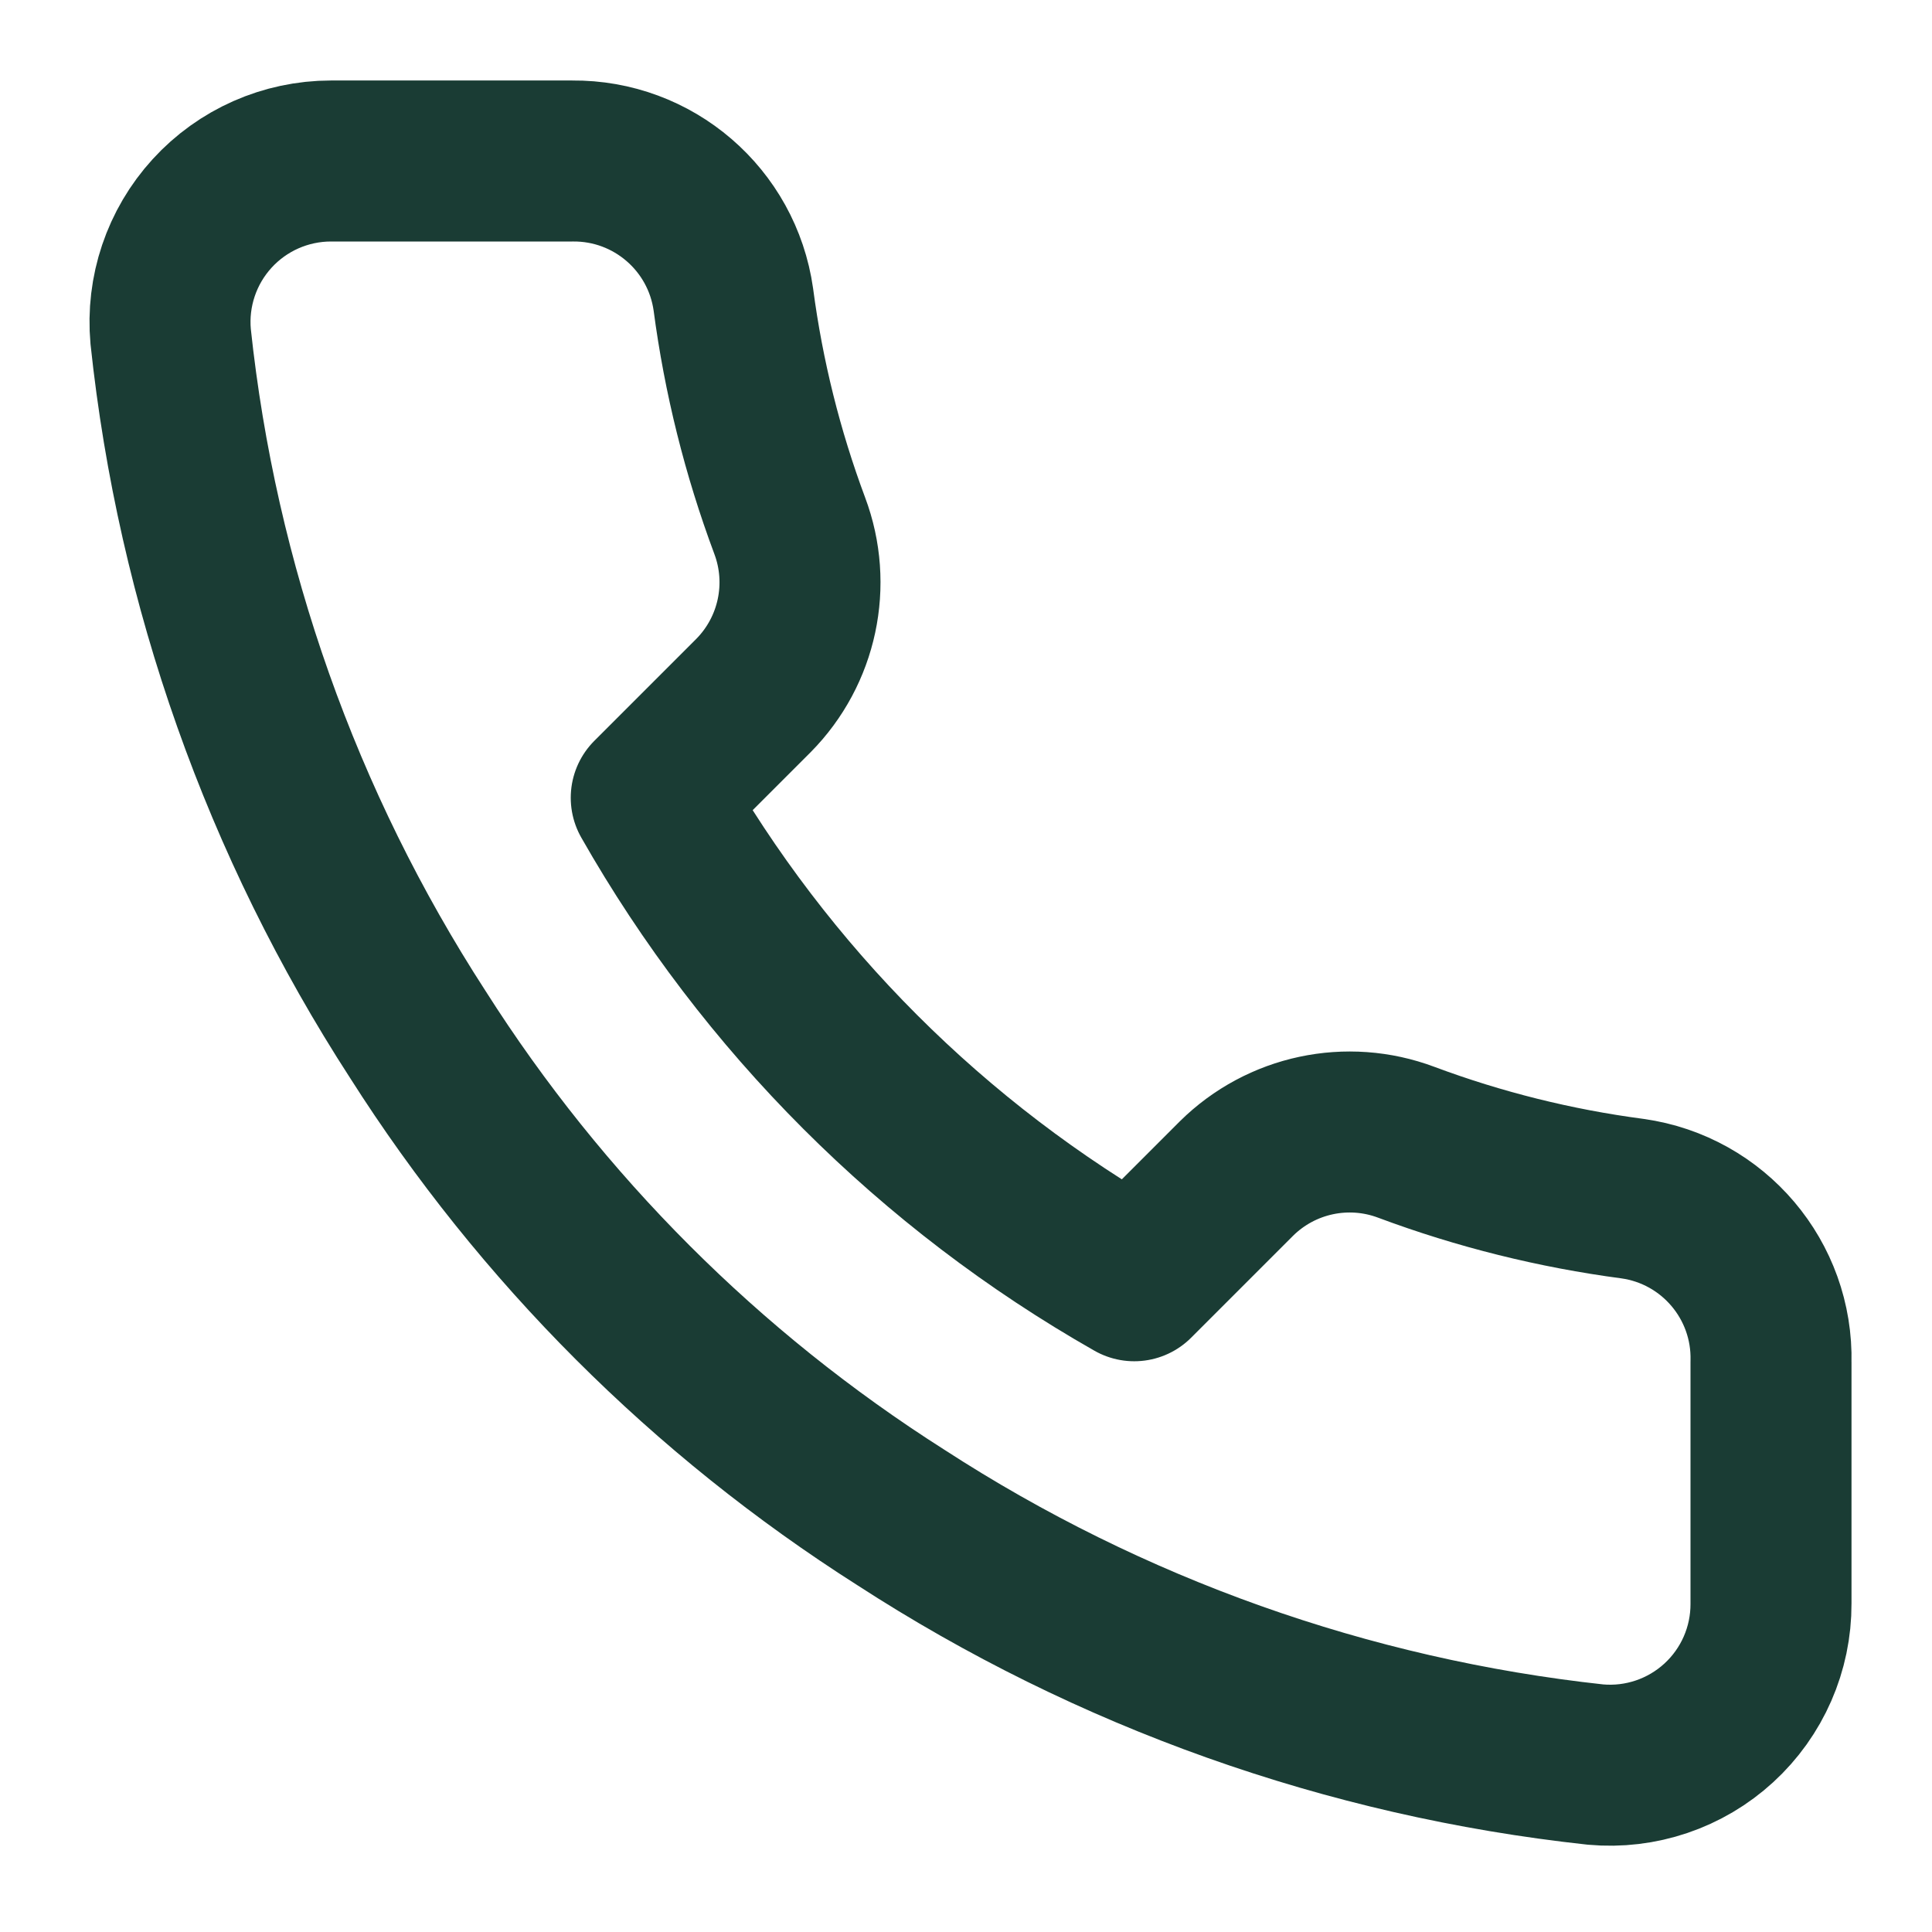
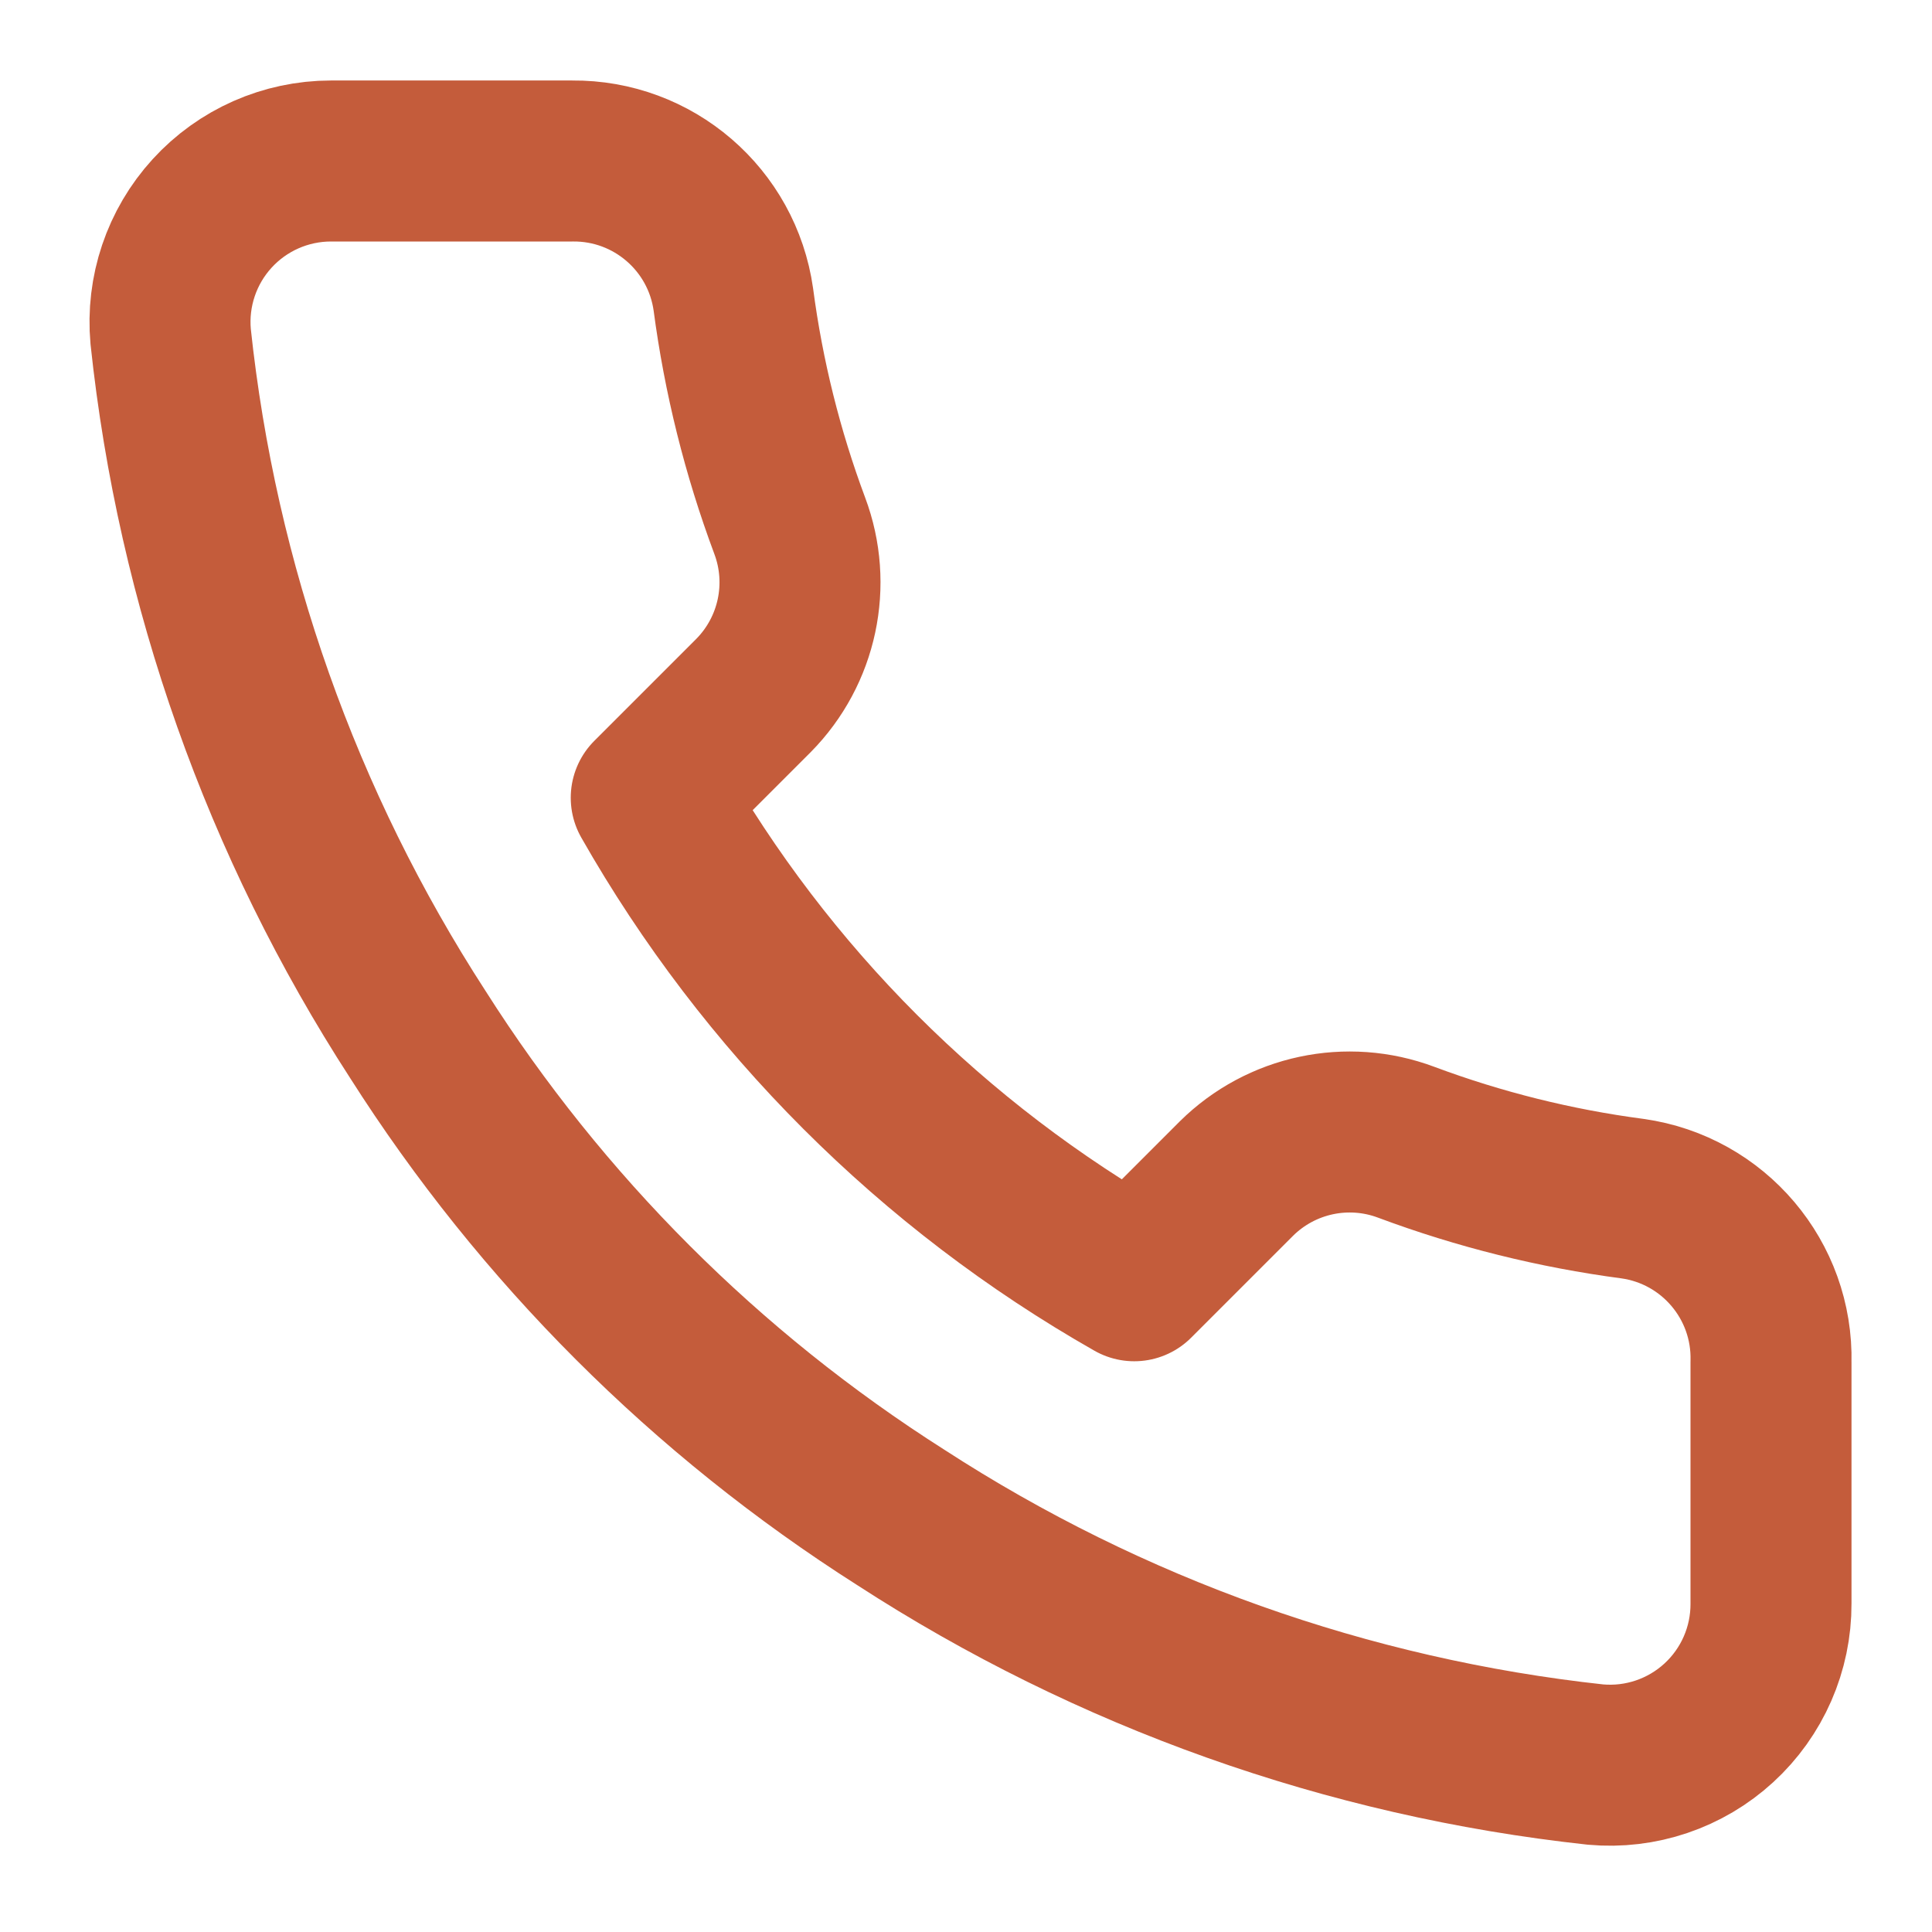
- <svg xmlns="http://www.w3.org/2000/svg" width="24" height="24" viewBox="0 0 24 24" fill="none" stroke="#1A3C34" stroke-width="2" stroke-linecap="round" stroke-linejoin="round">
+ <svg xmlns="http://www.w3.org/2000/svg" width="24" height="24" viewBox="0 0 24 24" fill="none" stroke="#C45C3B" stroke-width="2" stroke-linecap="round" stroke-linejoin="round">
  <path d="M22 16.92v3a2 2 0 0 1-2.18 2 19.79 19.79 0 0 1-8.63-3.07 19.5 19.5 0 0 1-6-6 19.79 19.79 0 0 1-3.07-8.67A2 2 0 0 1 4.11 2h3a2 2 0 0 1 2 1.72 12.84 12.84 0 0 0 .7 2.81 2 2 0 0 1-.45 2.11L8.09 9.91a16 16 0 0 0 6 6l1.27-1.27a2 2 0 0 1 2.11-.45 12.84 12.84 0 0 0 2.81.7A2 2 0 0 1 22 16.92z" />
</svg>
